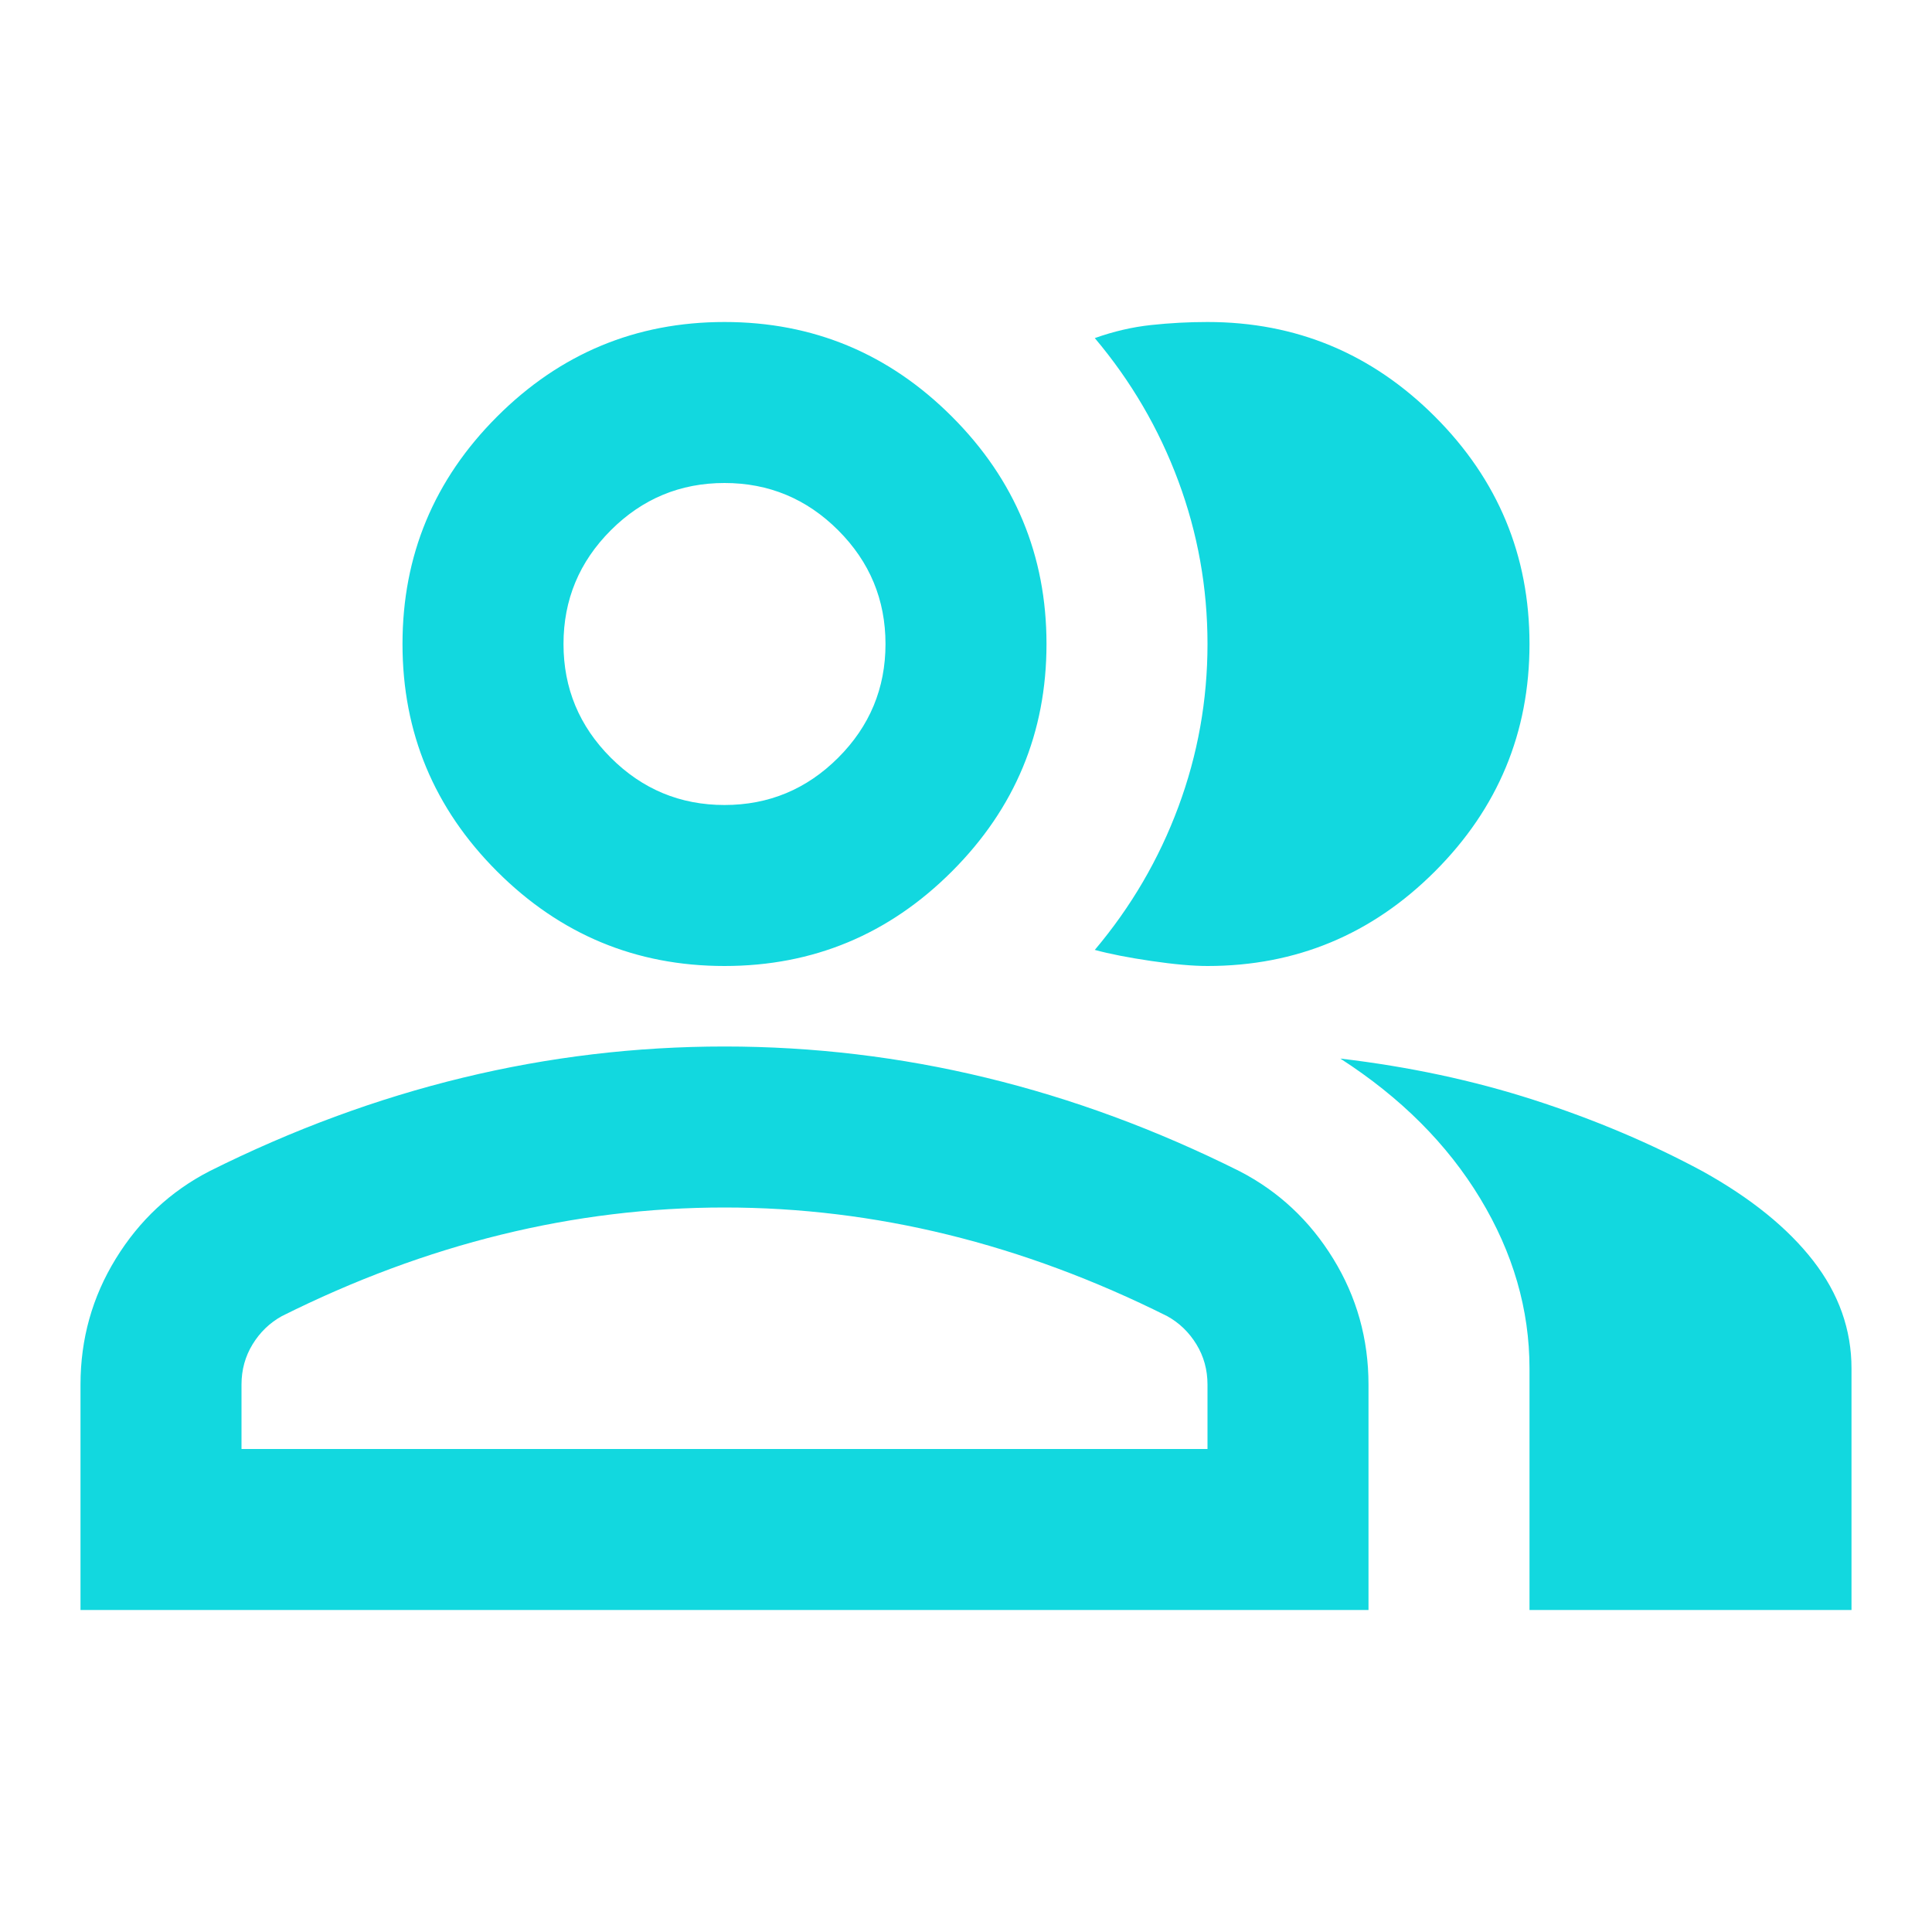
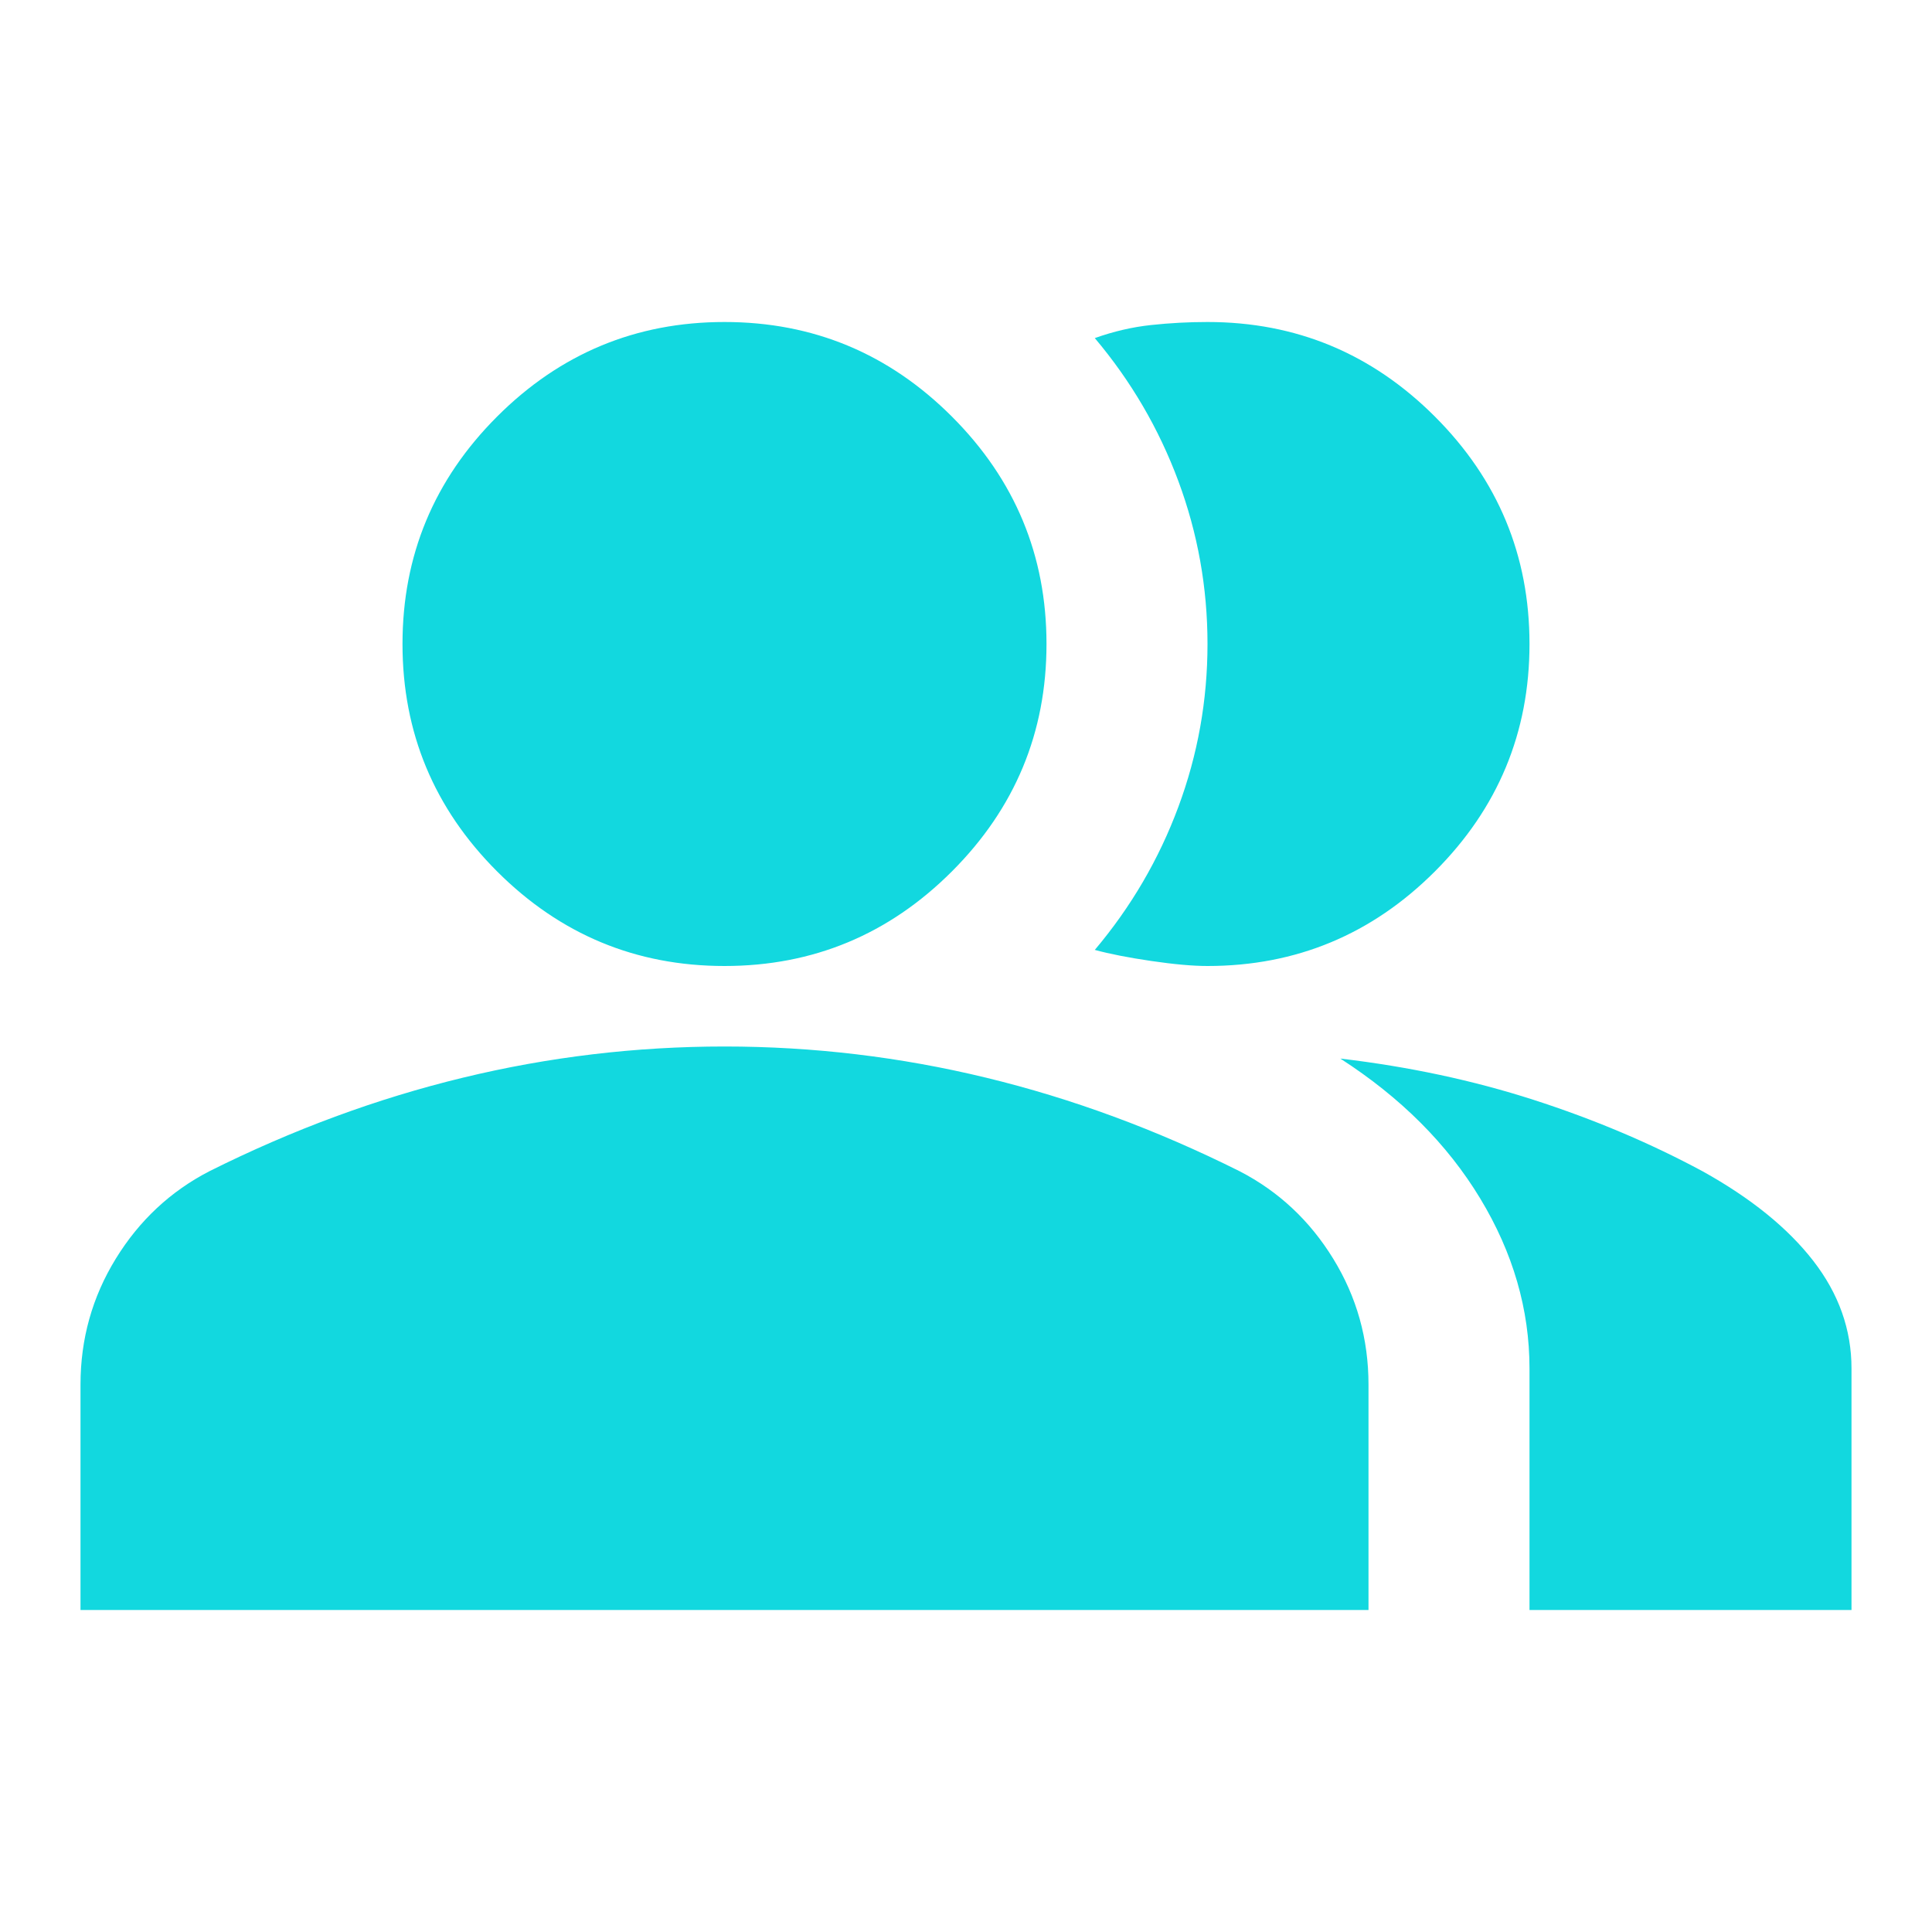
<svg xmlns="http://www.w3.org/2000/svg" height="24px" viewBox="0 -960 960 960" width="24px" fill="#12D8DF">
-   <path d="M40-160v-112q0-34 17.5-62.5T104-378q62-31 126-46.5T360-440q66 0 130 15.5T616-378q29 15 46.5 43.5T680-272v112H40Zm720 0v-120q0-44-24.5-84.5T666-434q51 6 96 20.5t84 35.5q36 20 55 44.5t19 53.5v120H760ZM360-480q-66 0-113-47t-47-113q0-66 47-113t113-47q66 0 113 47t47 113q0 66-47 113t-113 47Zm400-160q0 66-47 113t-113 47q-11 0-28-2.5t-28-5.5q27-32 41.5-71t14.5-81q0-42-14.5-81T544-792q14-5 28-6.5t28-1.5q66 0 113 47t47 113ZM120-240h480v-32q0-11-5.5-20T580-306q-54-27-109-40.5T360-360q-56 0-111 13.5T140-306q-9 5-14.5 14t-5.5 20v32Zm240-320q33 0 56.5-23.5T440-640q0-33-23.5-56.5T360-720q-33 0-56.5 23.5T280-640q0 33 23.5 56.5T360-560Zm0 320Zm0-400Z" />
+   <path d="M40-160v-112q0-34 17.5-62.5T104-378q62-31 126-46.5T360-440q66 0 130 15.5T616-378q29 15 46.5 43.5T680-272v112H40Zm720 0v-120q0-44-24.5-84.5T666-434q51 6 96 20.5t84 35.5q36 20 55 44.5t19 53.5v120H760ZM360-480q-66 0-113-47t-47-113q0-66 47-113t113-47q66 0 113 47t47 113q0 66-47 113t-113 47Zm400-160q0 66-47 113t-113 47q-11 0-28-2.5t-28-5.5q27-32 41.5-71t14.5-81q0-42-14.5-81T544-792q14-5 28-6.5t28-1.5q66 0 113 47t47 113Z" />
</svg>
